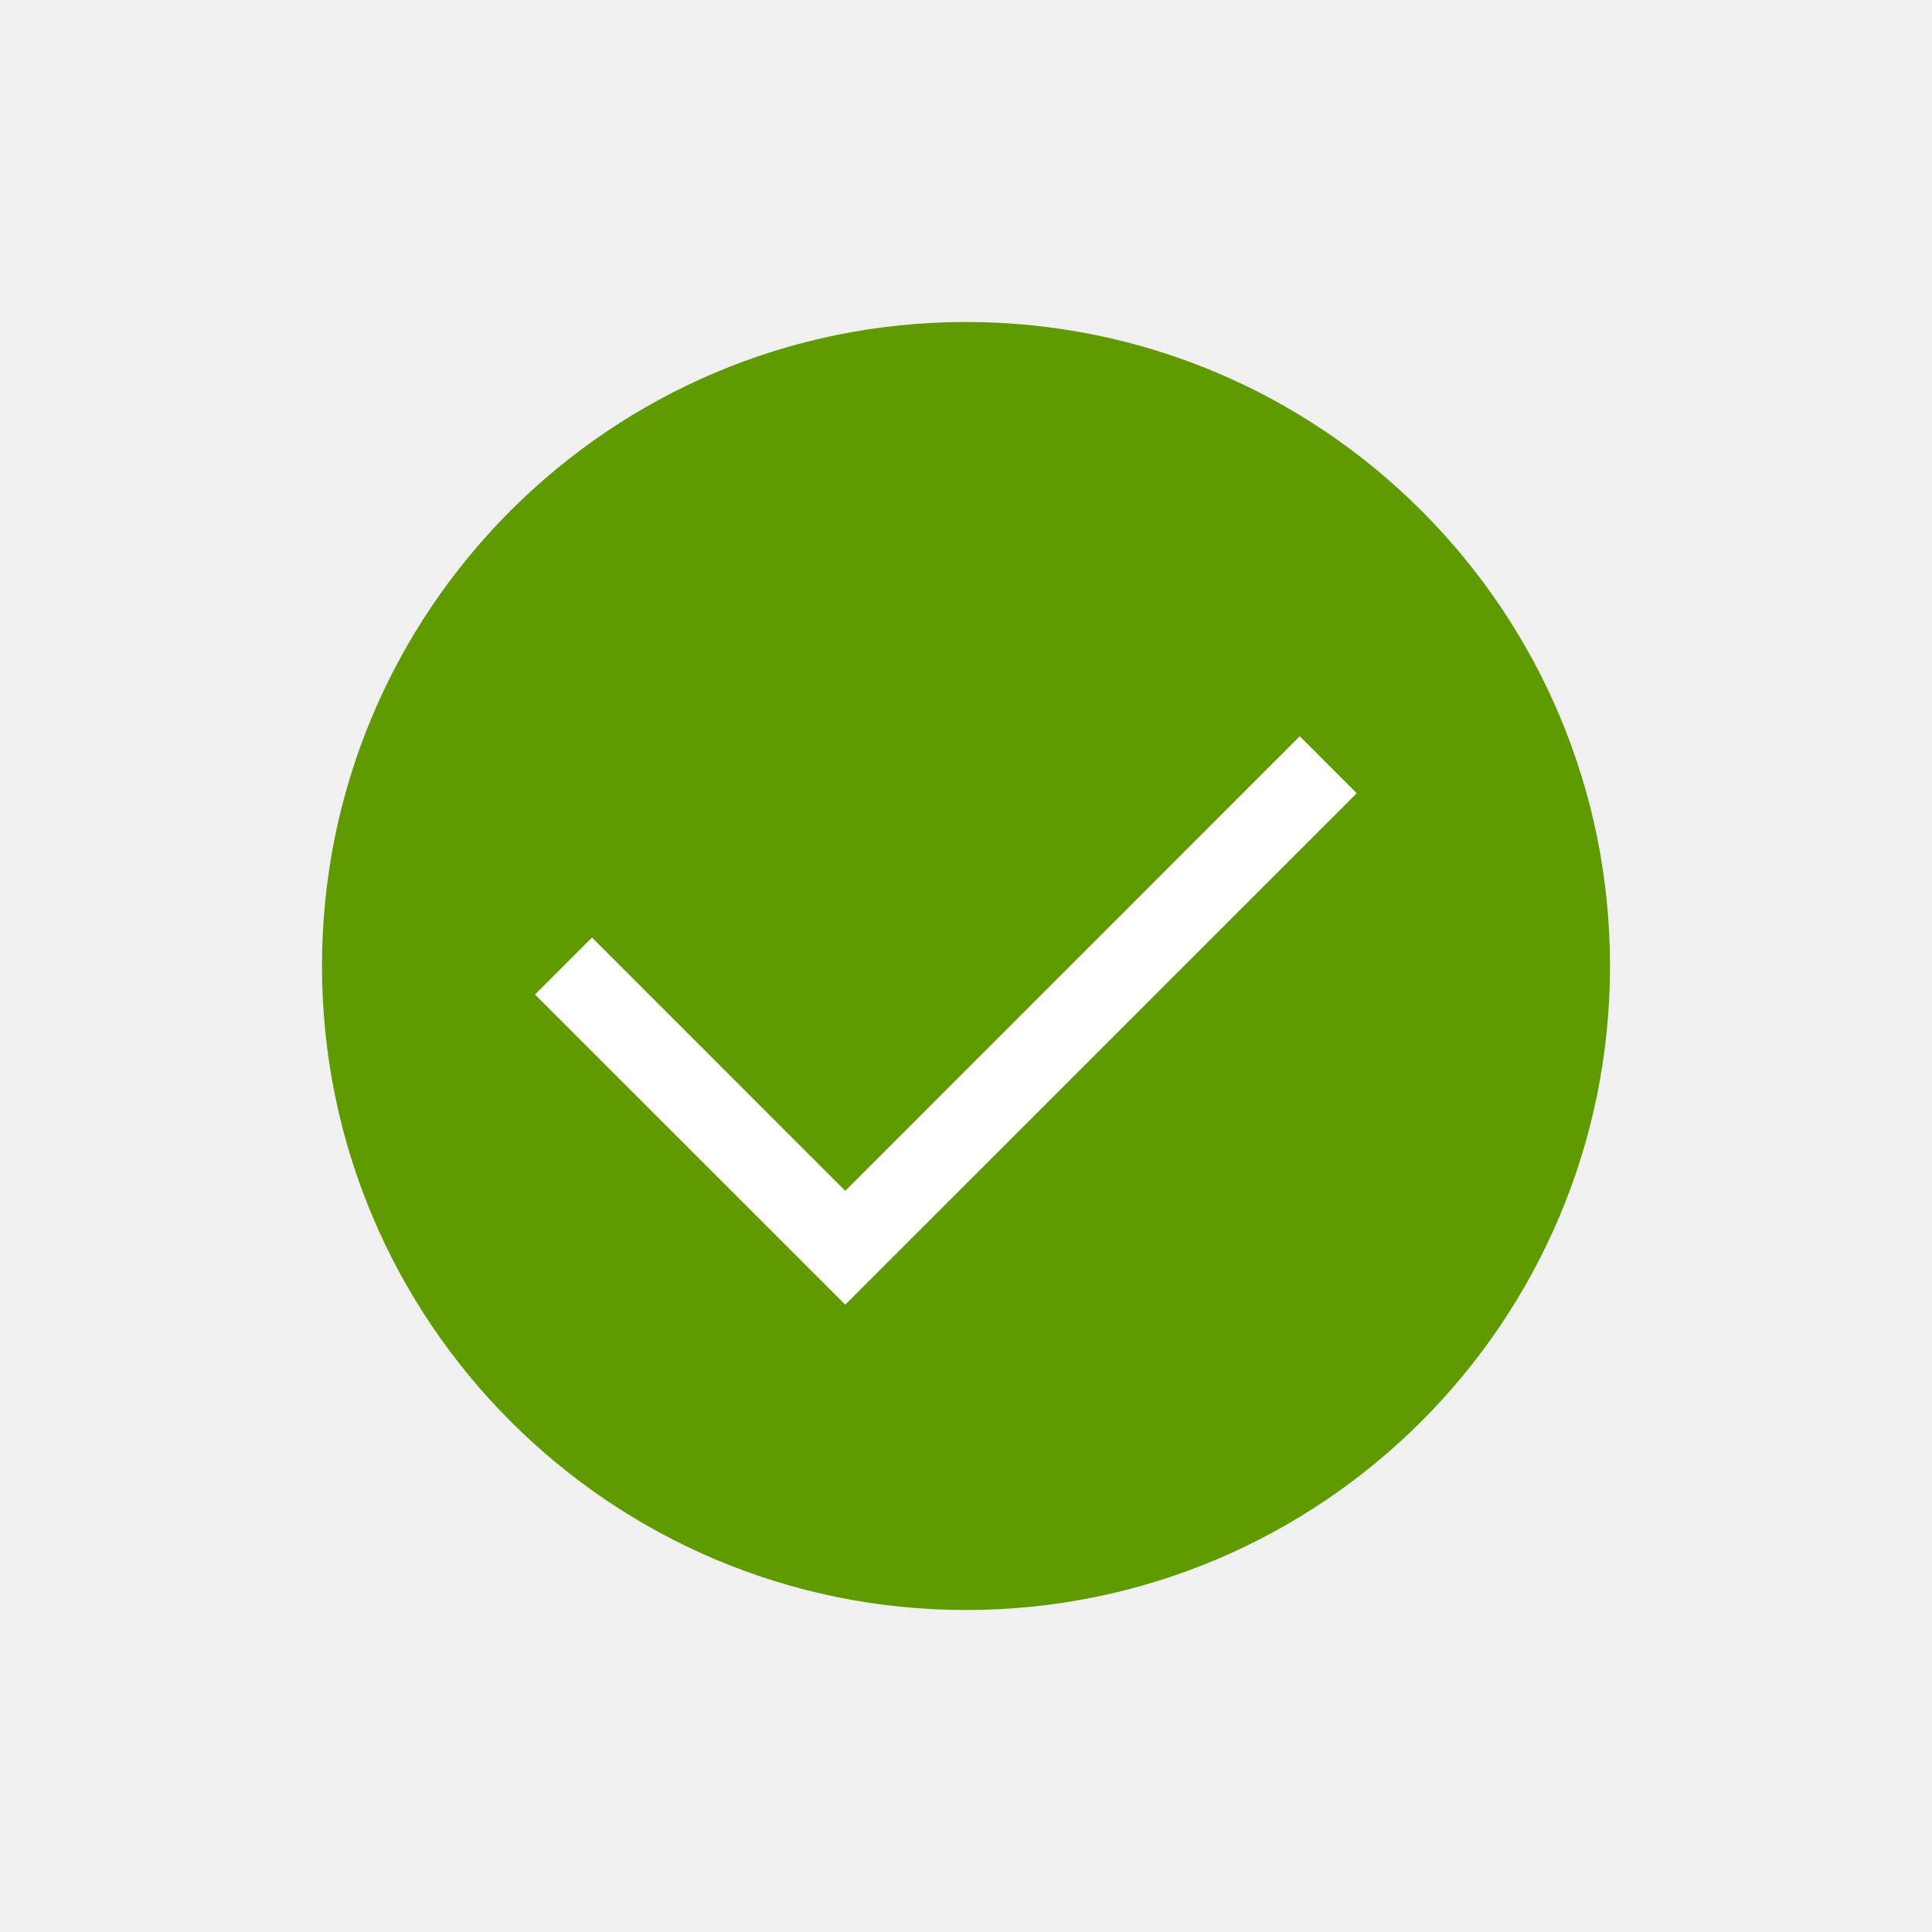
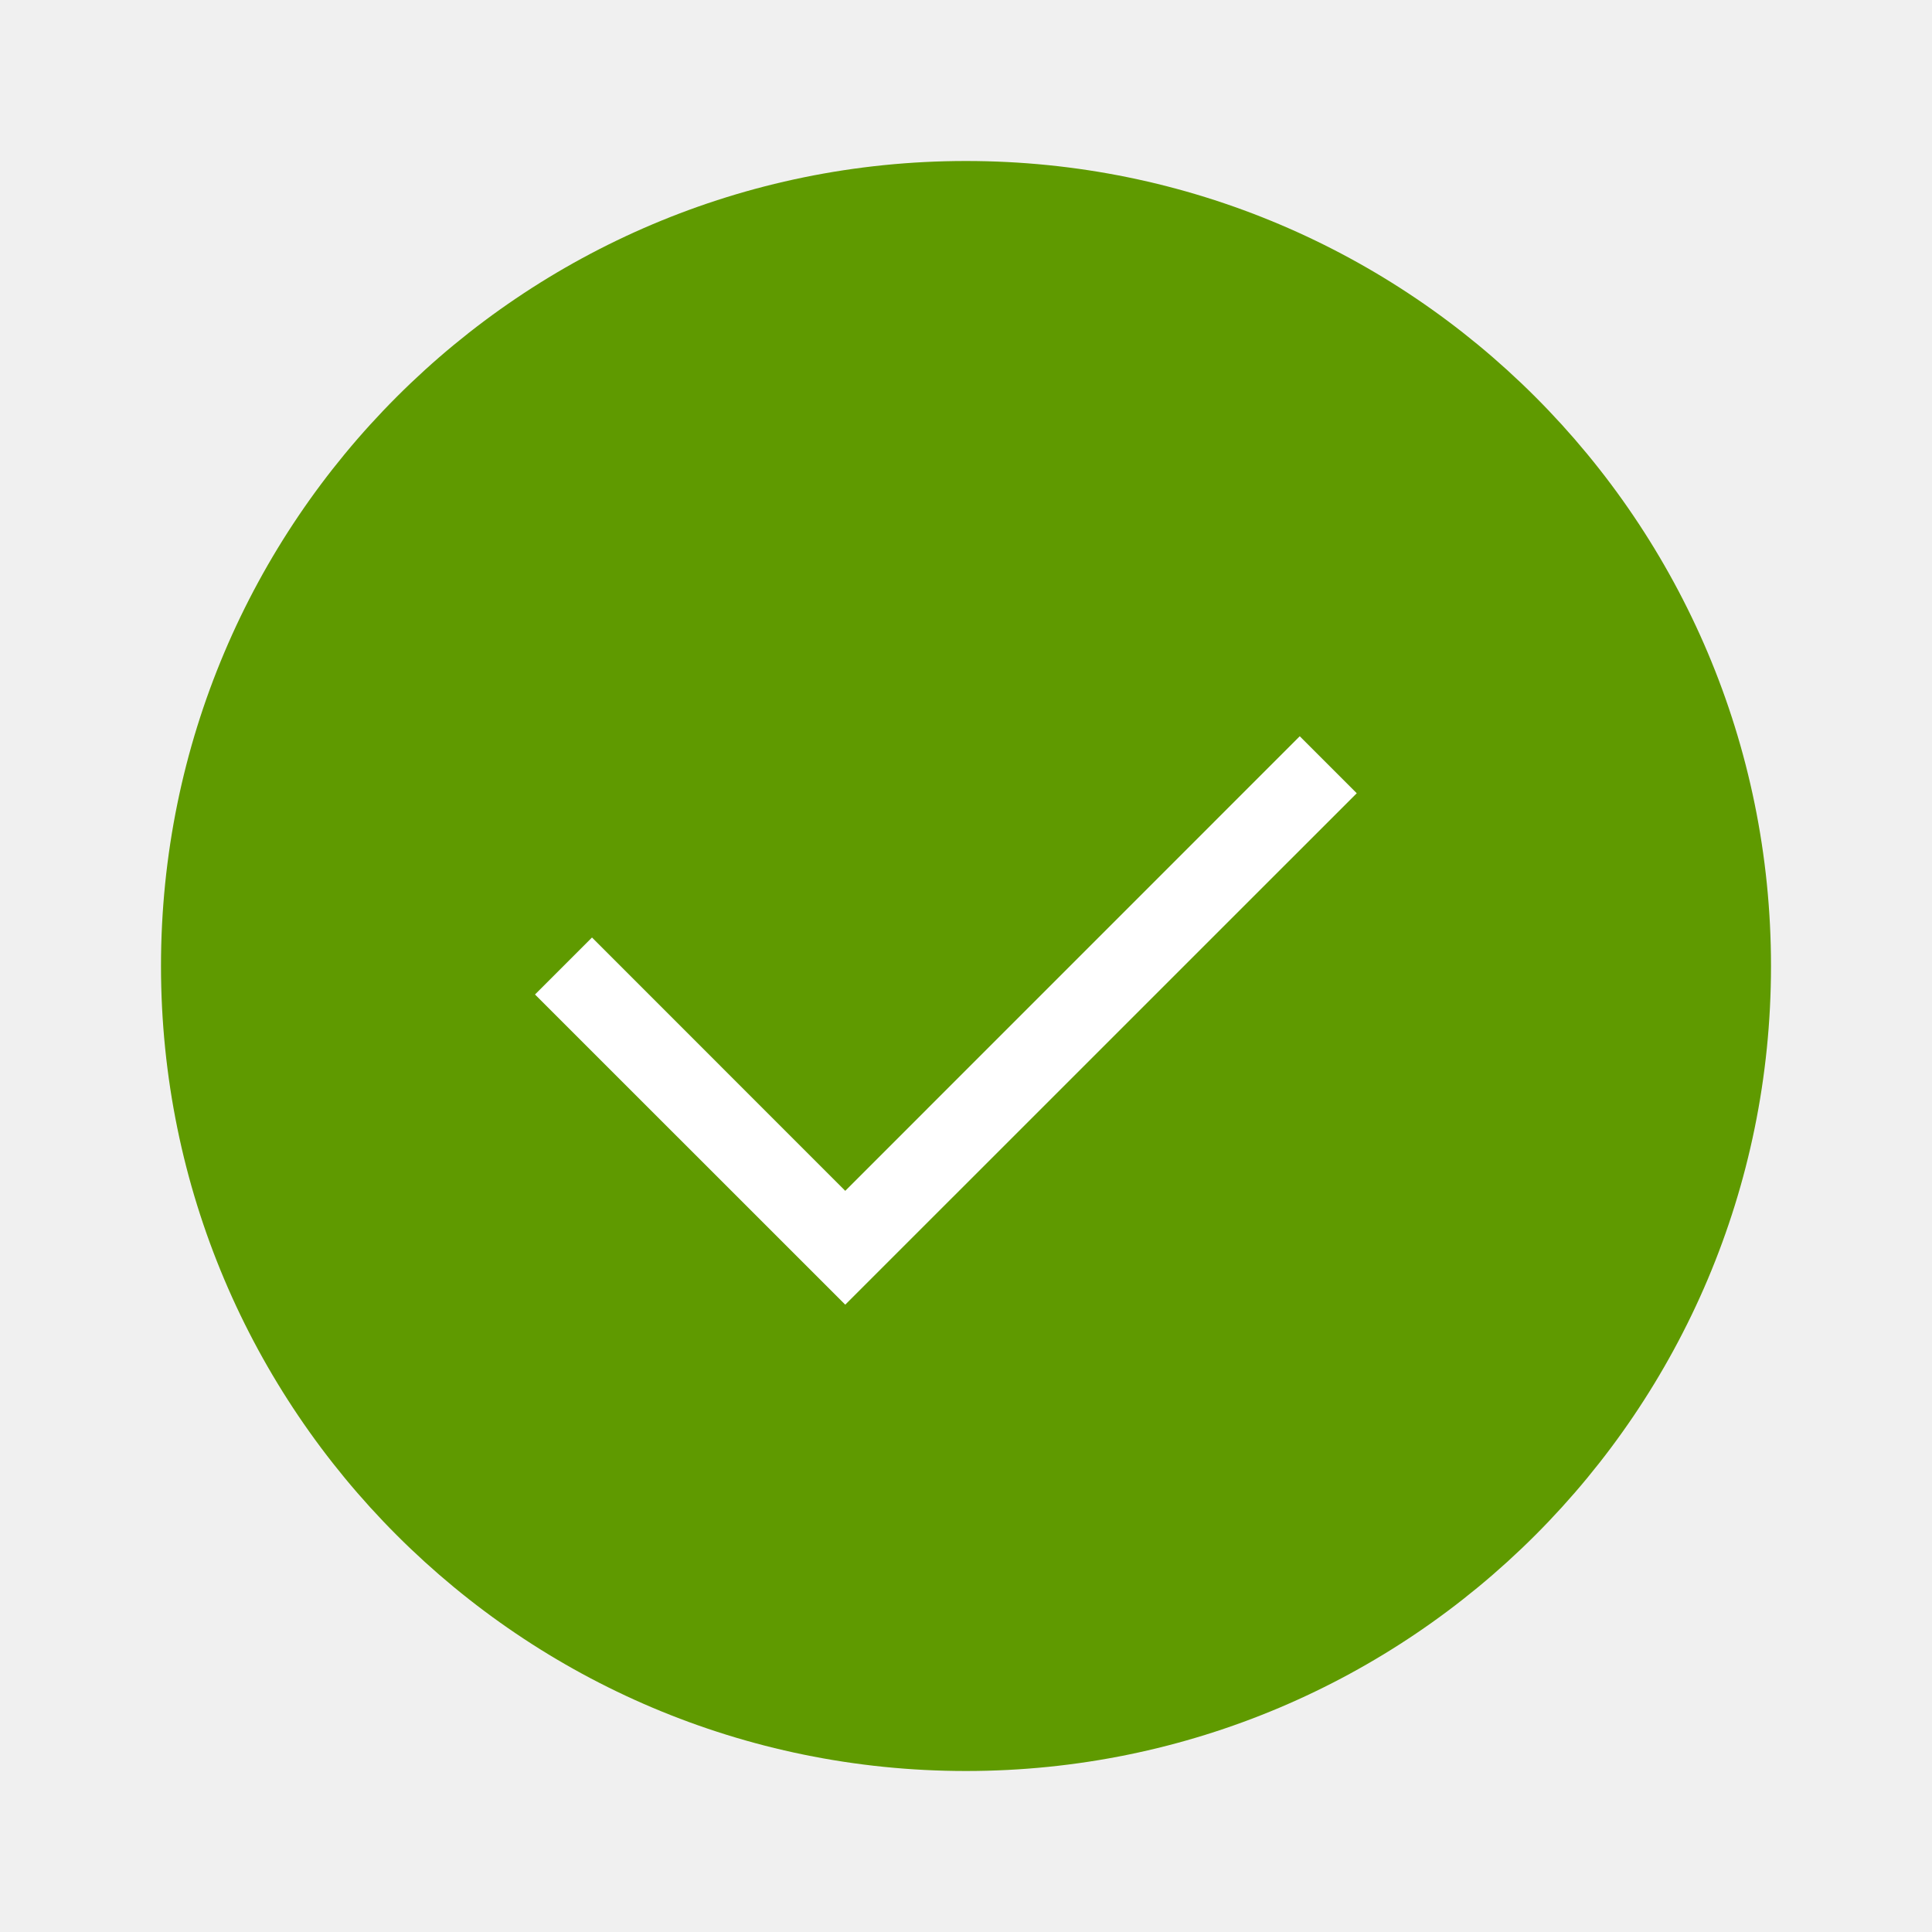
<svg xmlns="http://www.w3.org/2000/svg" viewBox="0 0 24 24" fill="none">
-   <circle cx="12" cy="12" r="8" fill="#5F9A00" />
+   <circle cx="12" cy="12" r="10" fill="#5F9A00" />
  <path d="M16.854 9.854L10.5 16.207L6.646 12.354L7.354 11.646L10.5 14.793L16.146 9.146L16.854 9.854Z" fill="white" />
</svg>
